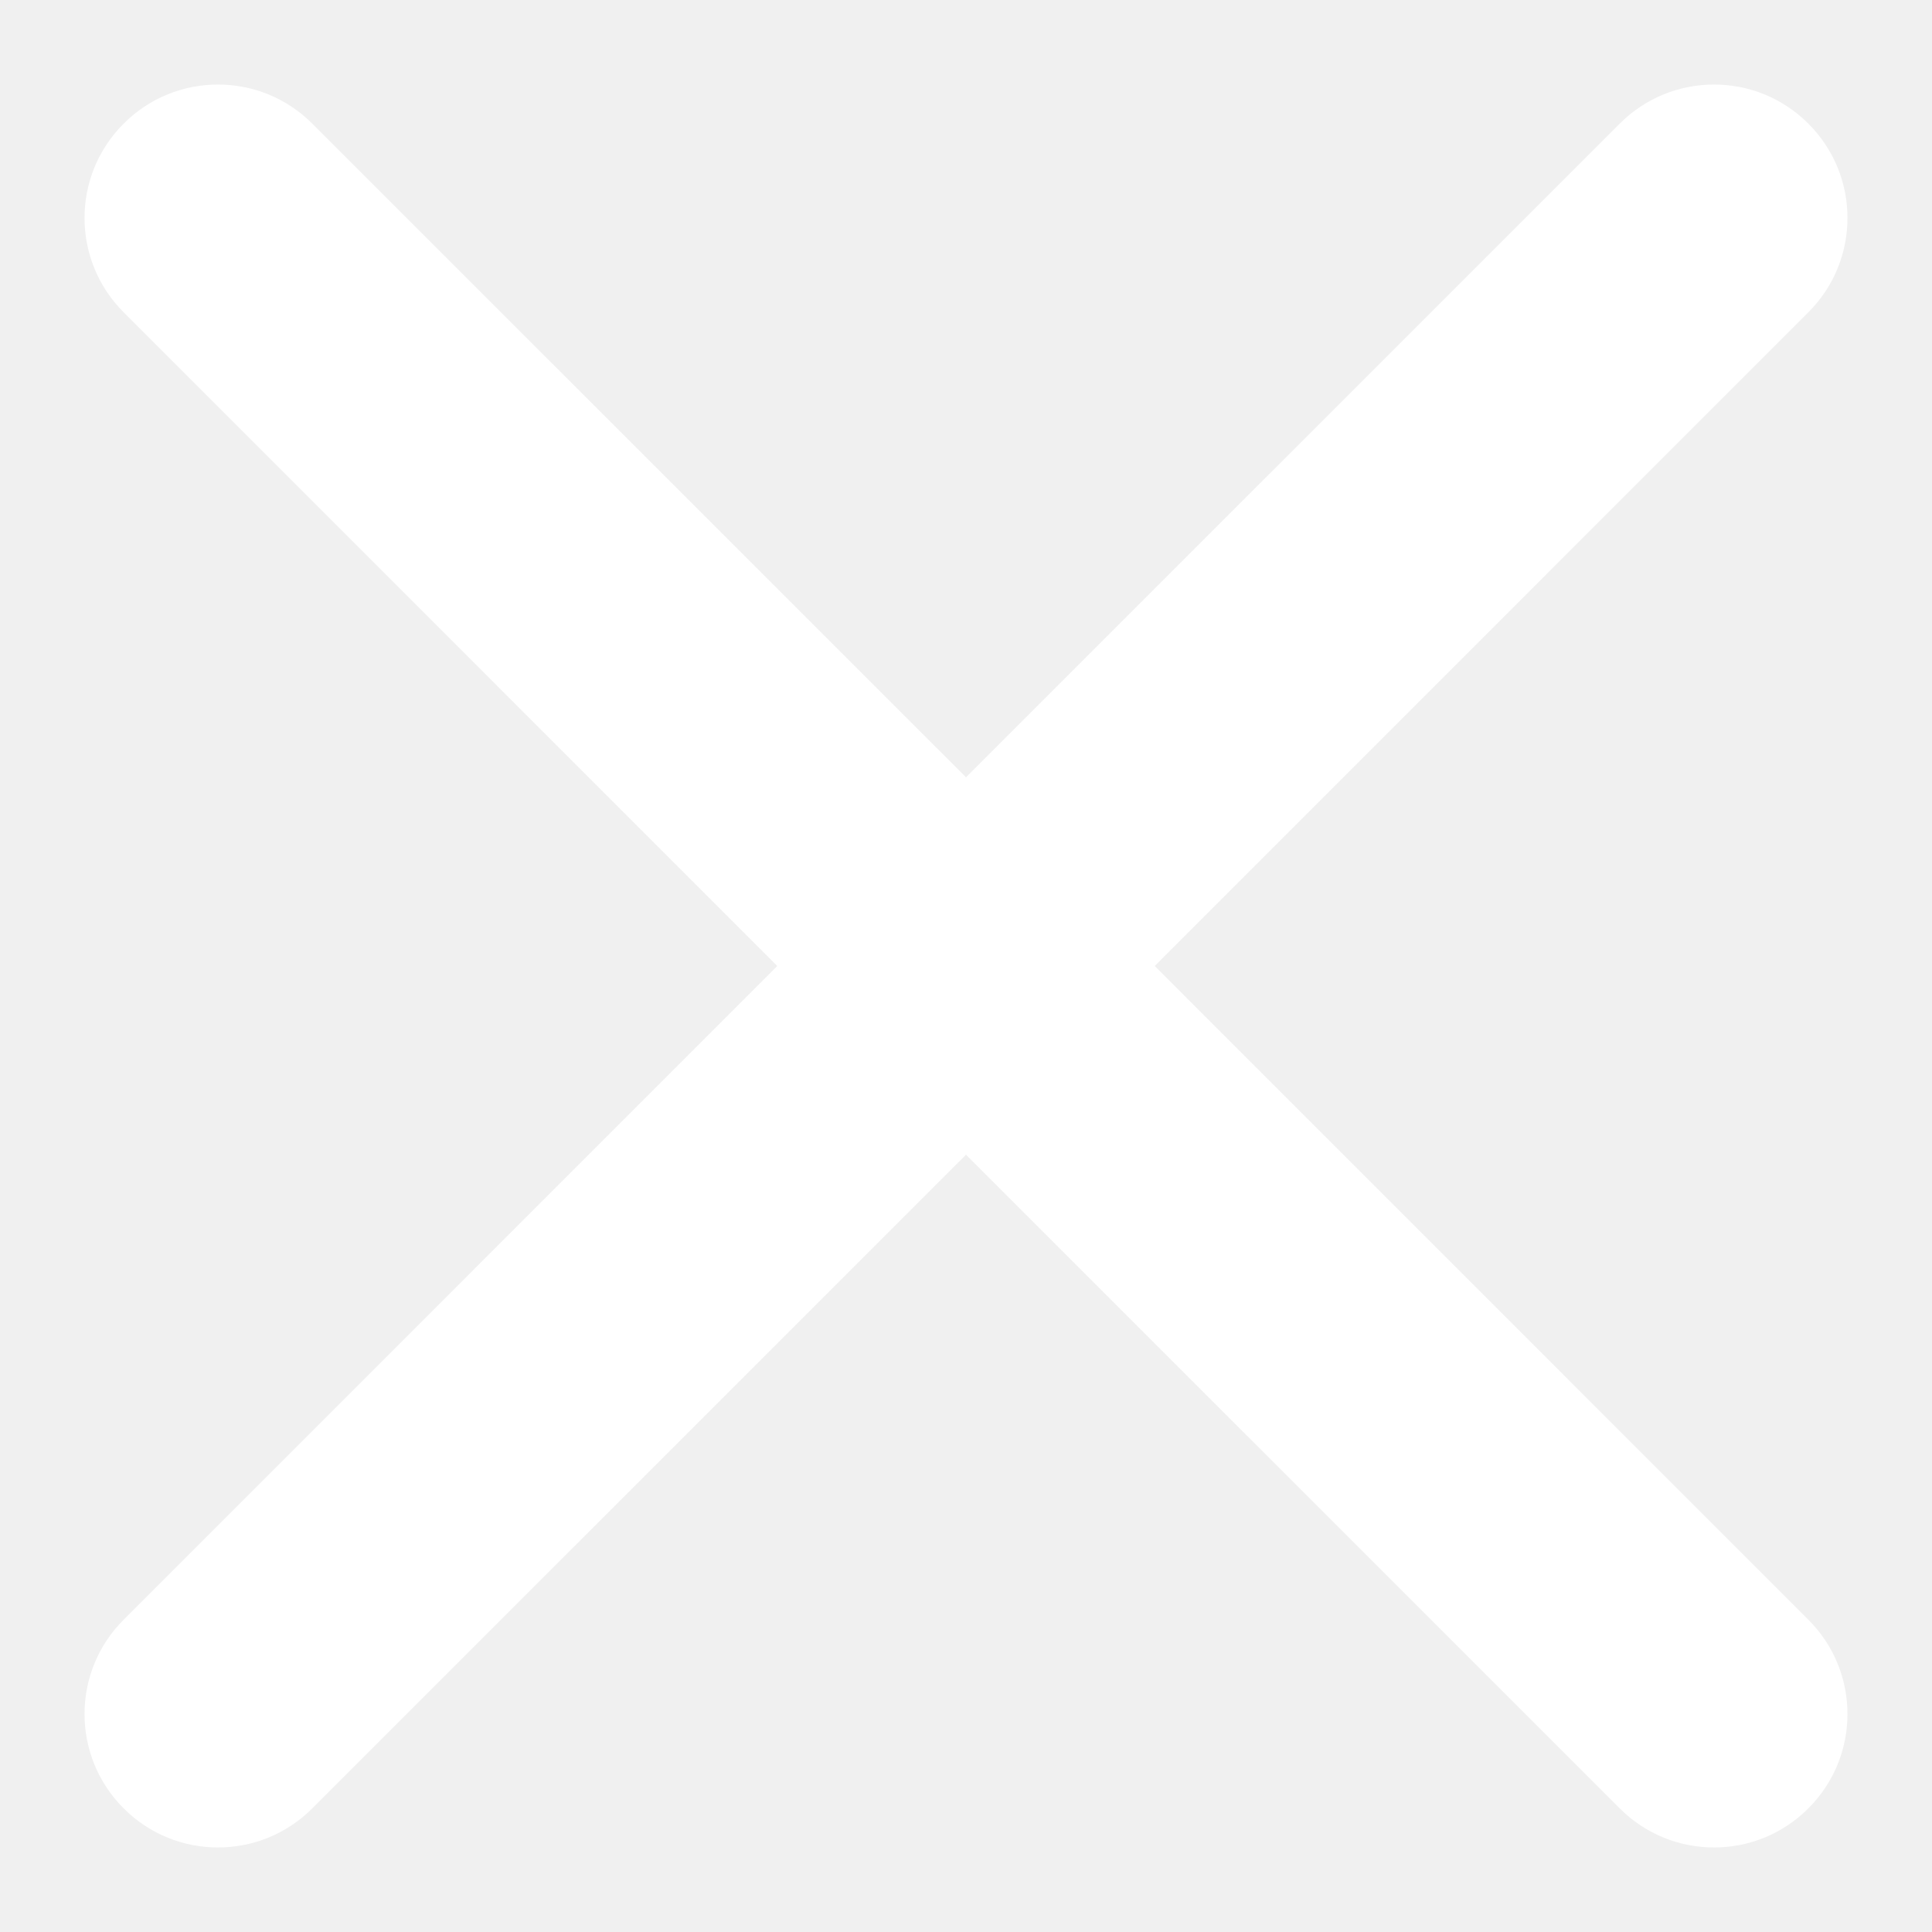
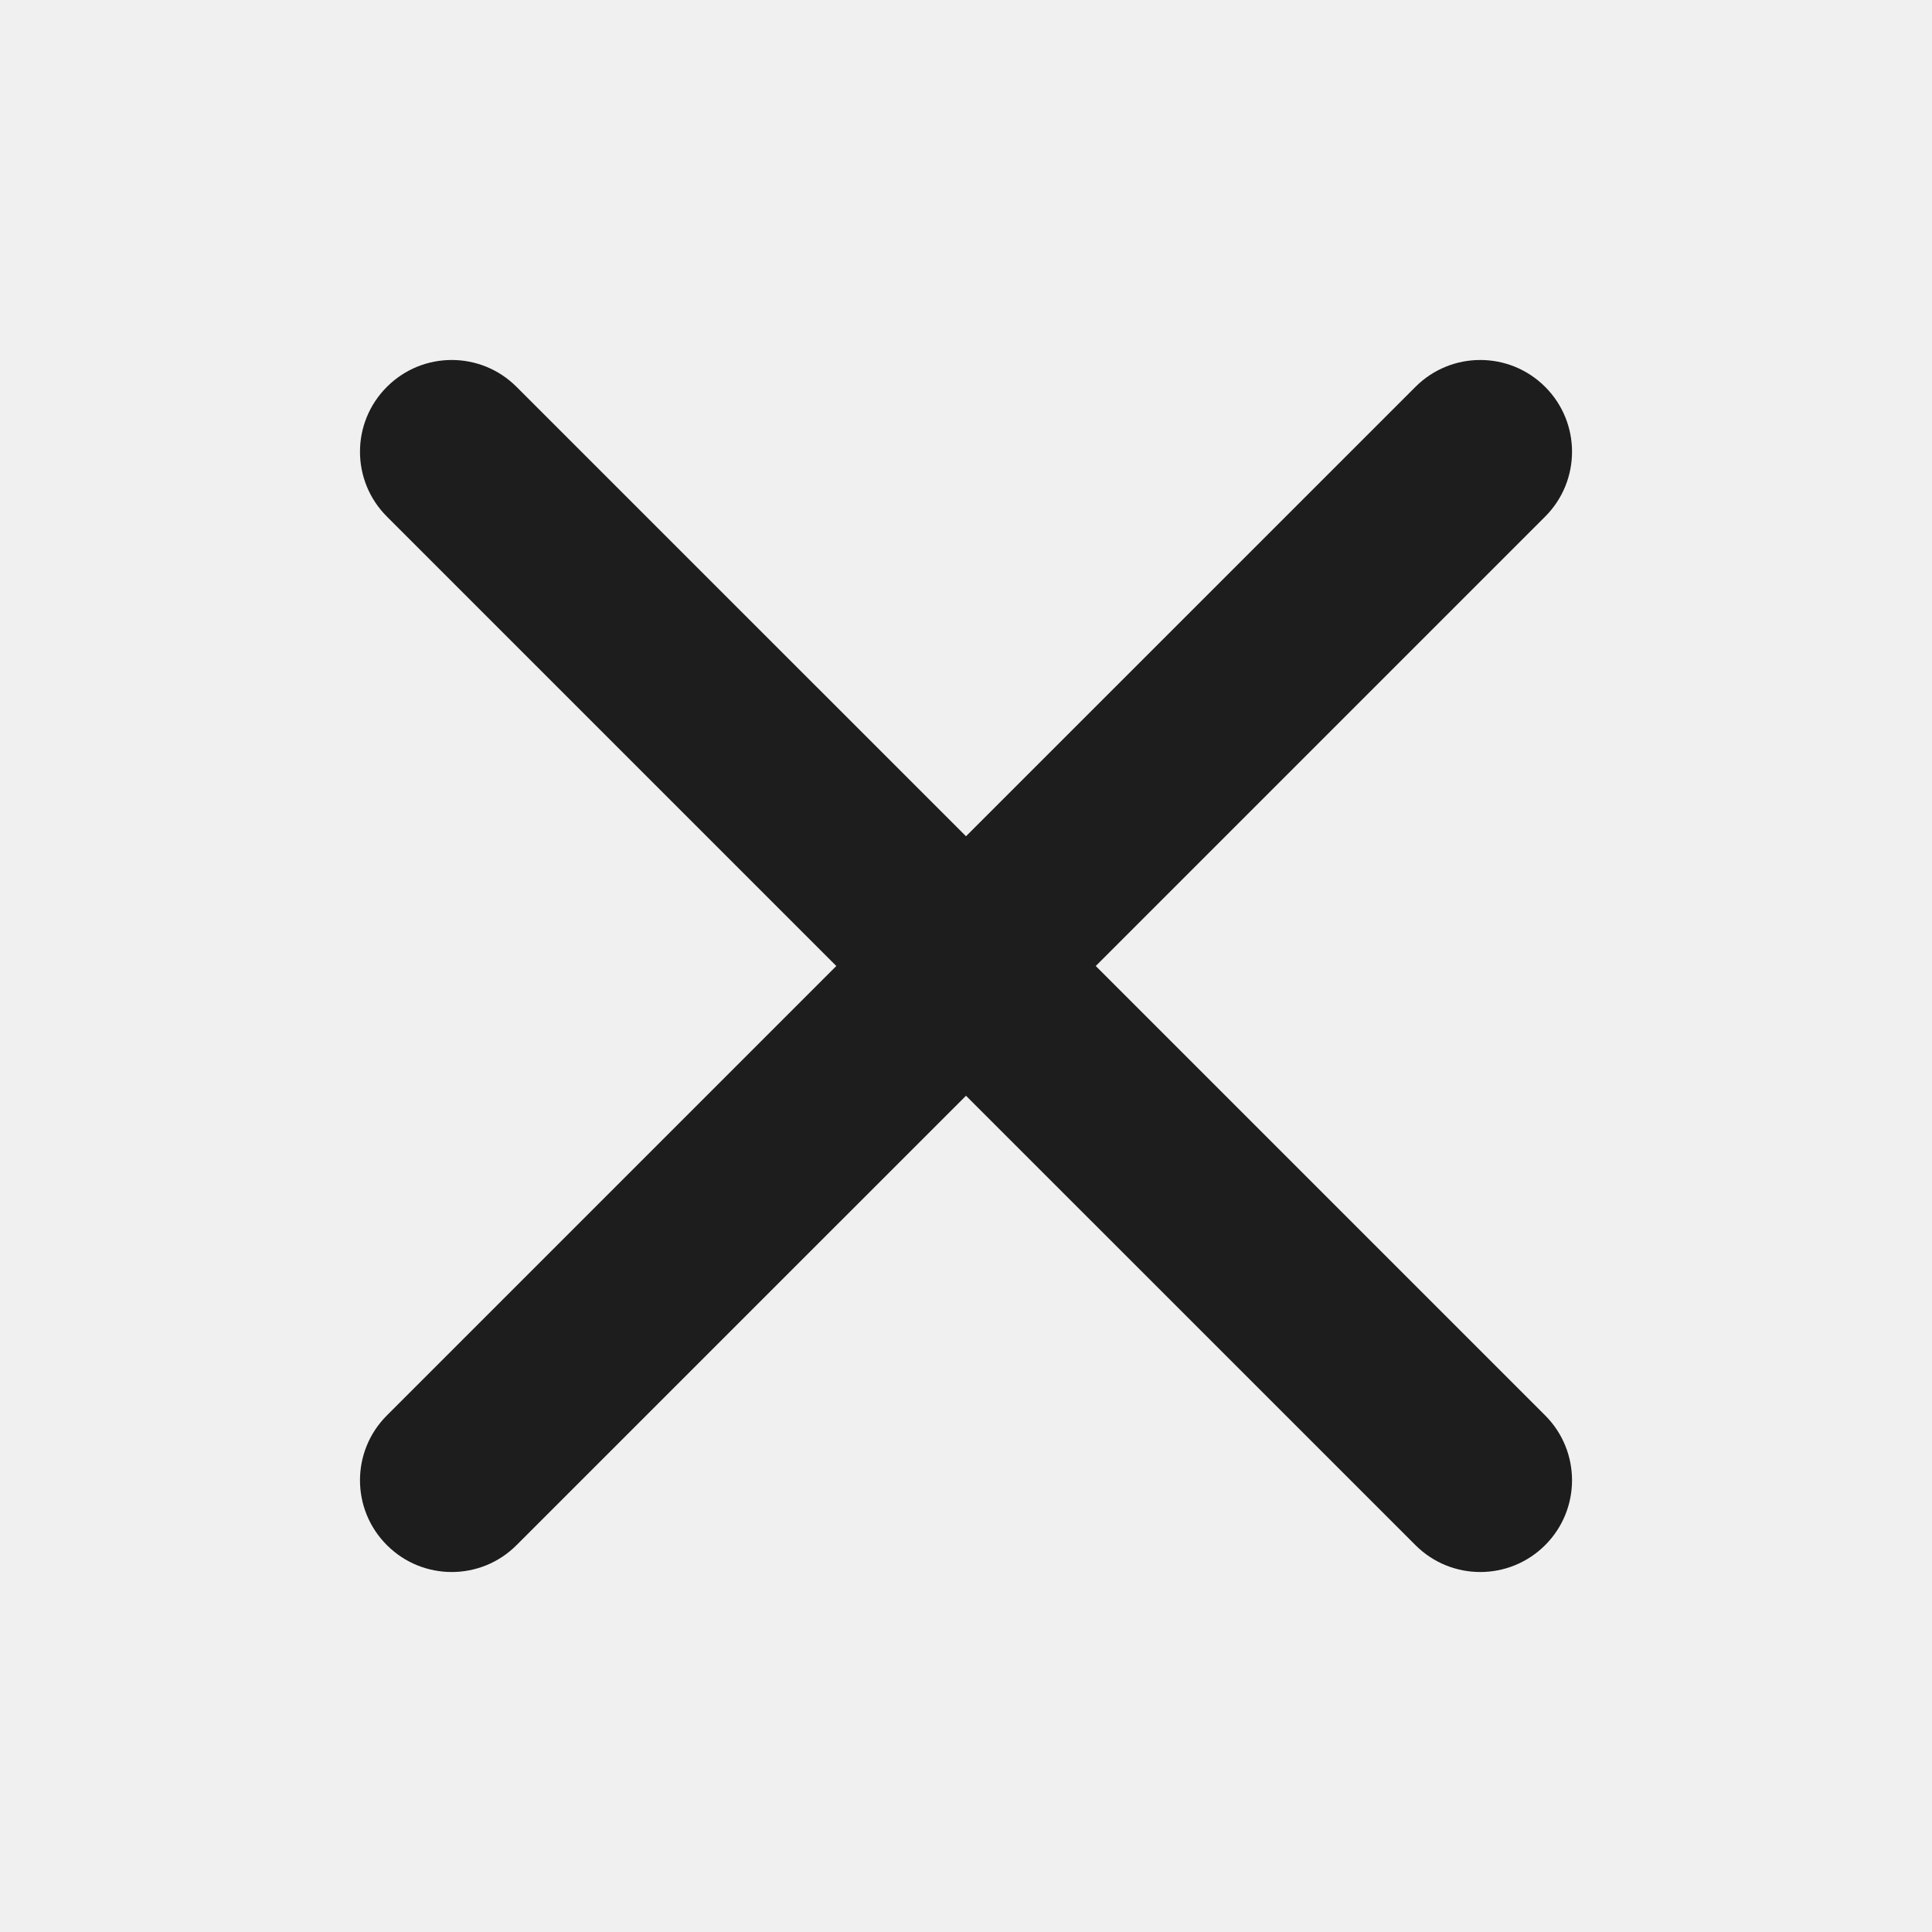
- <svg xmlns="http://www.w3.org/2000/svg" width="22" height="22" viewBox="0 0 22 22" fill="none">
-   <path d="M20.592 3.556C21.186 2.963 21.186 2.001 20.592 1.408C19.999 0.814 19.037 0.814 18.444 1.408L11 8.851L3.556 1.408C2.963 0.814 2.001 0.814 1.408 1.408C0.814 2.001 0.814 2.963 1.408 3.556L8.851 11L1.408 18.444C0.814 19.037 0.814 19.999 1.408 20.592C2.001 21.186 2.963 21.186 3.556 20.592L11 13.149L18.444 20.592C19.037 21.186 19.999 21.186 20.592 20.592C21.186 19.999 21.186 19.037 20.592 18.444L13.149 11L20.592 3.556Z" fill="white" />
+ <svg xmlns="http://www.w3.org/2000/svg" width="32" height="32" viewBox="0 0 32 32" fill="none">
+   <path d="M25.593 8.556C26.186 7.963 26.186 7.001 25.593 6.408C24.999 5.814 24.037 5.814 23.444 6.408L16 13.851L8.556 6.408C7.963 5.814 7.001 5.814 6.408 6.408C5.814 7.001 5.814 7.963 6.408 8.556L13.852 16L6.408 23.444C5.814 24.037 5.814 24.999 6.408 25.592C7.001 26.186 7.963 26.186 8.556 25.592L16 18.149L23.444 25.592C24.037 26.186 24.999 26.186 25.593 25.592C26.186 24.999 26.186 24.037 25.593 23.444L18.149 16L25.593 8.556Z" fill="#1D1D1D" />
</svg>
